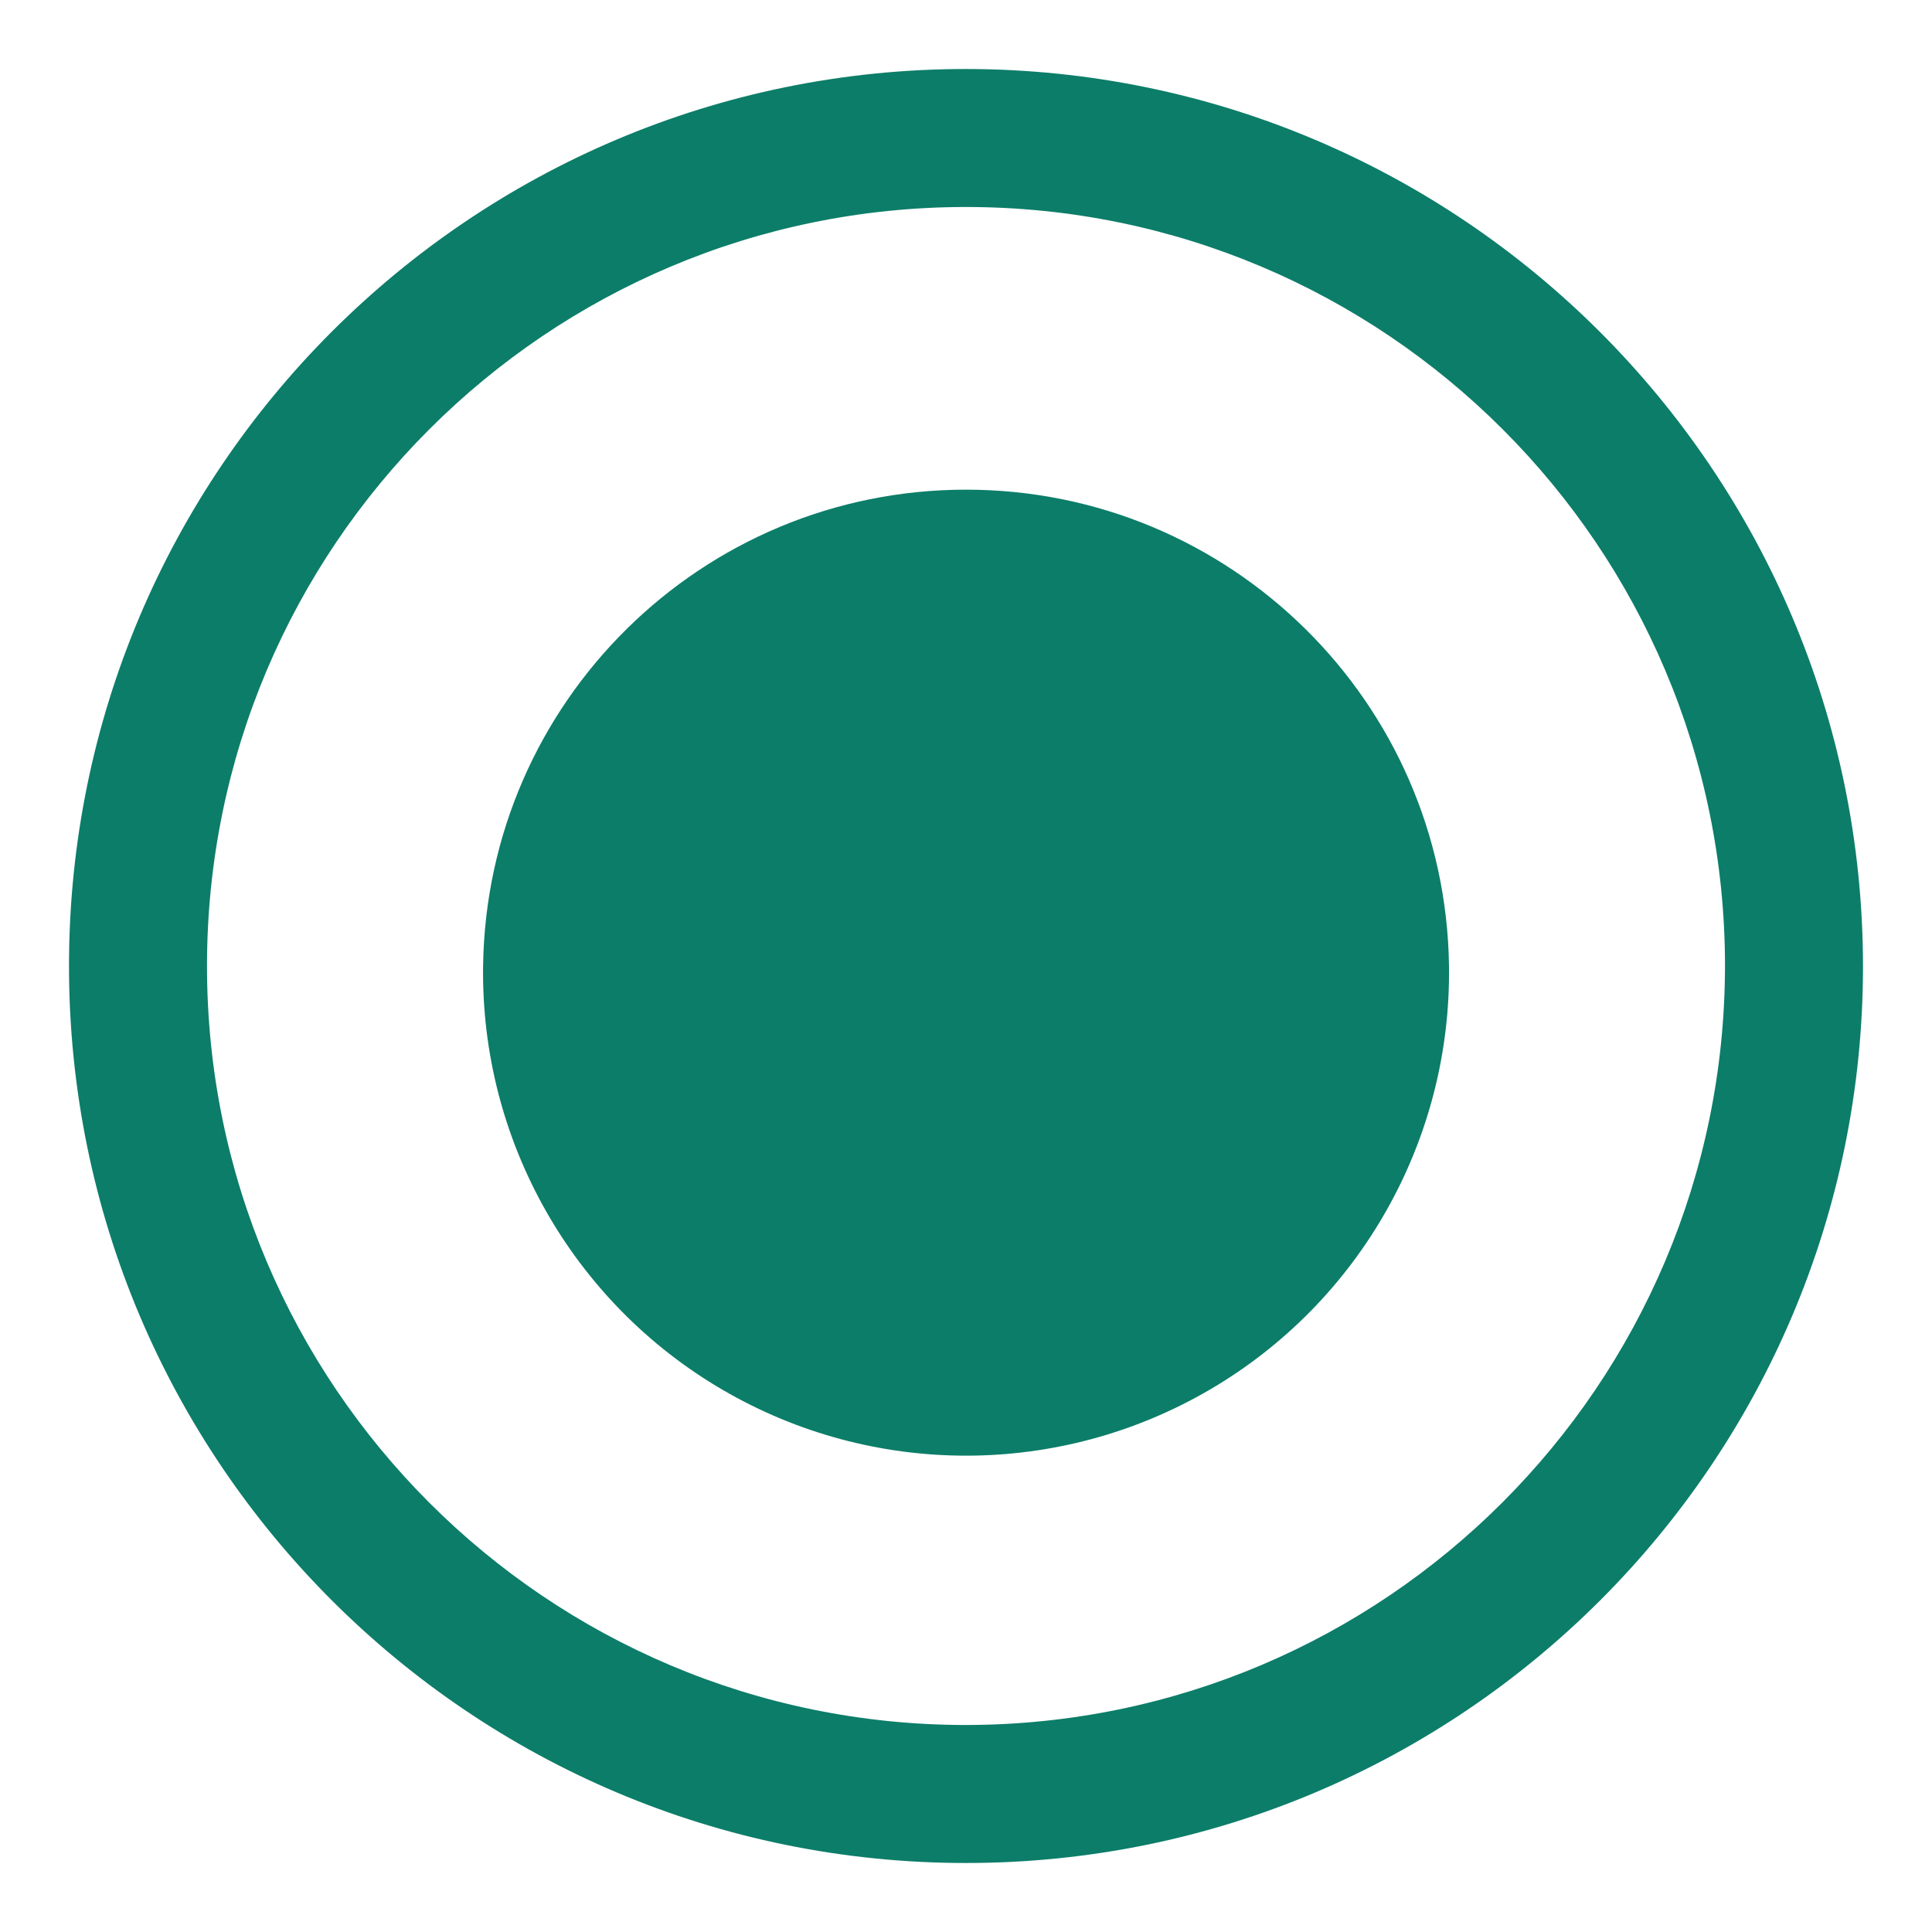
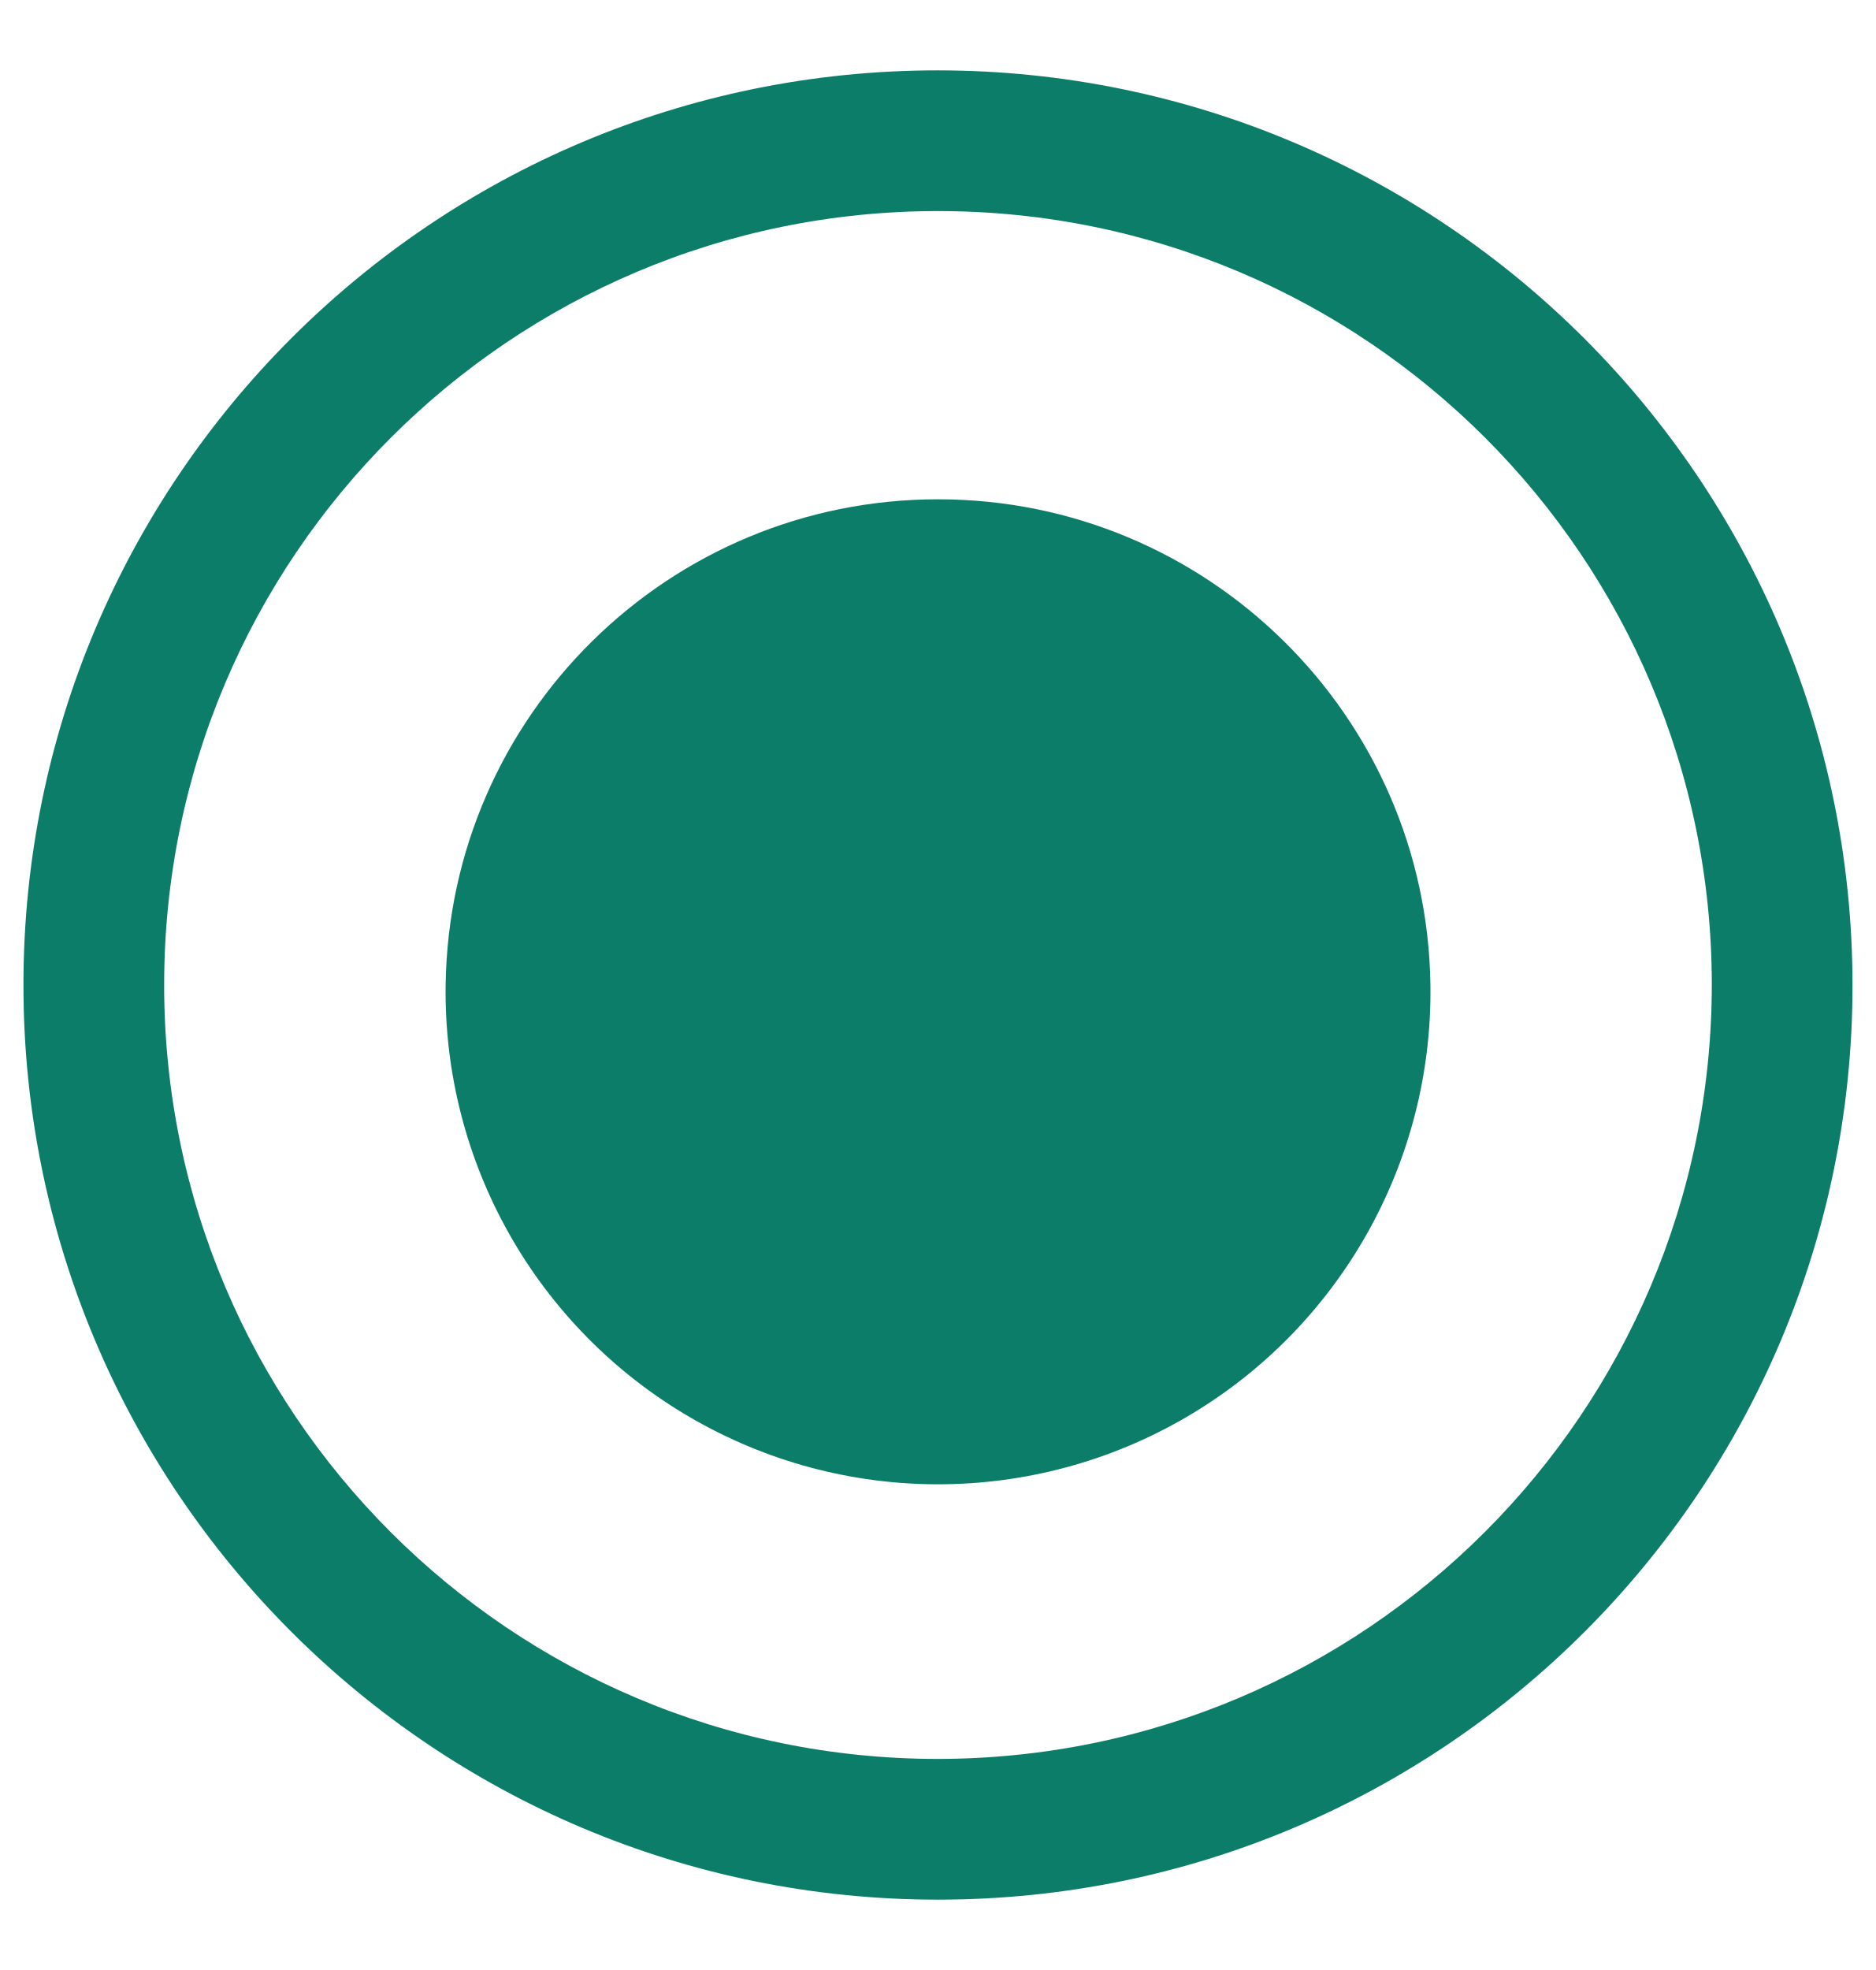
- <svg xmlns="http://www.w3.org/2000/svg" width="13" height="13" fill="none" viewBox="0 0 20 21">
+ <svg xmlns="http://www.w3.org/2000/svg" width="20" height="21" fill="none" viewBox="0 0 20 21">
  <path fill="#0C7D69" d="M10 .75a9.75 9.75 0 1 0 9.75 9.75A9.76 9.76 0 0 0 10 .75Zm0 18a8.25 8.25 0 1 1 8.25-8.25A8.26 8.26 0 0 1 10 18.75Zm5.25-8.25a5.25 5.25 0 1 1-10.499 0 5.25 5.25 0 0 1 10.499 0Z" />
</svg>
